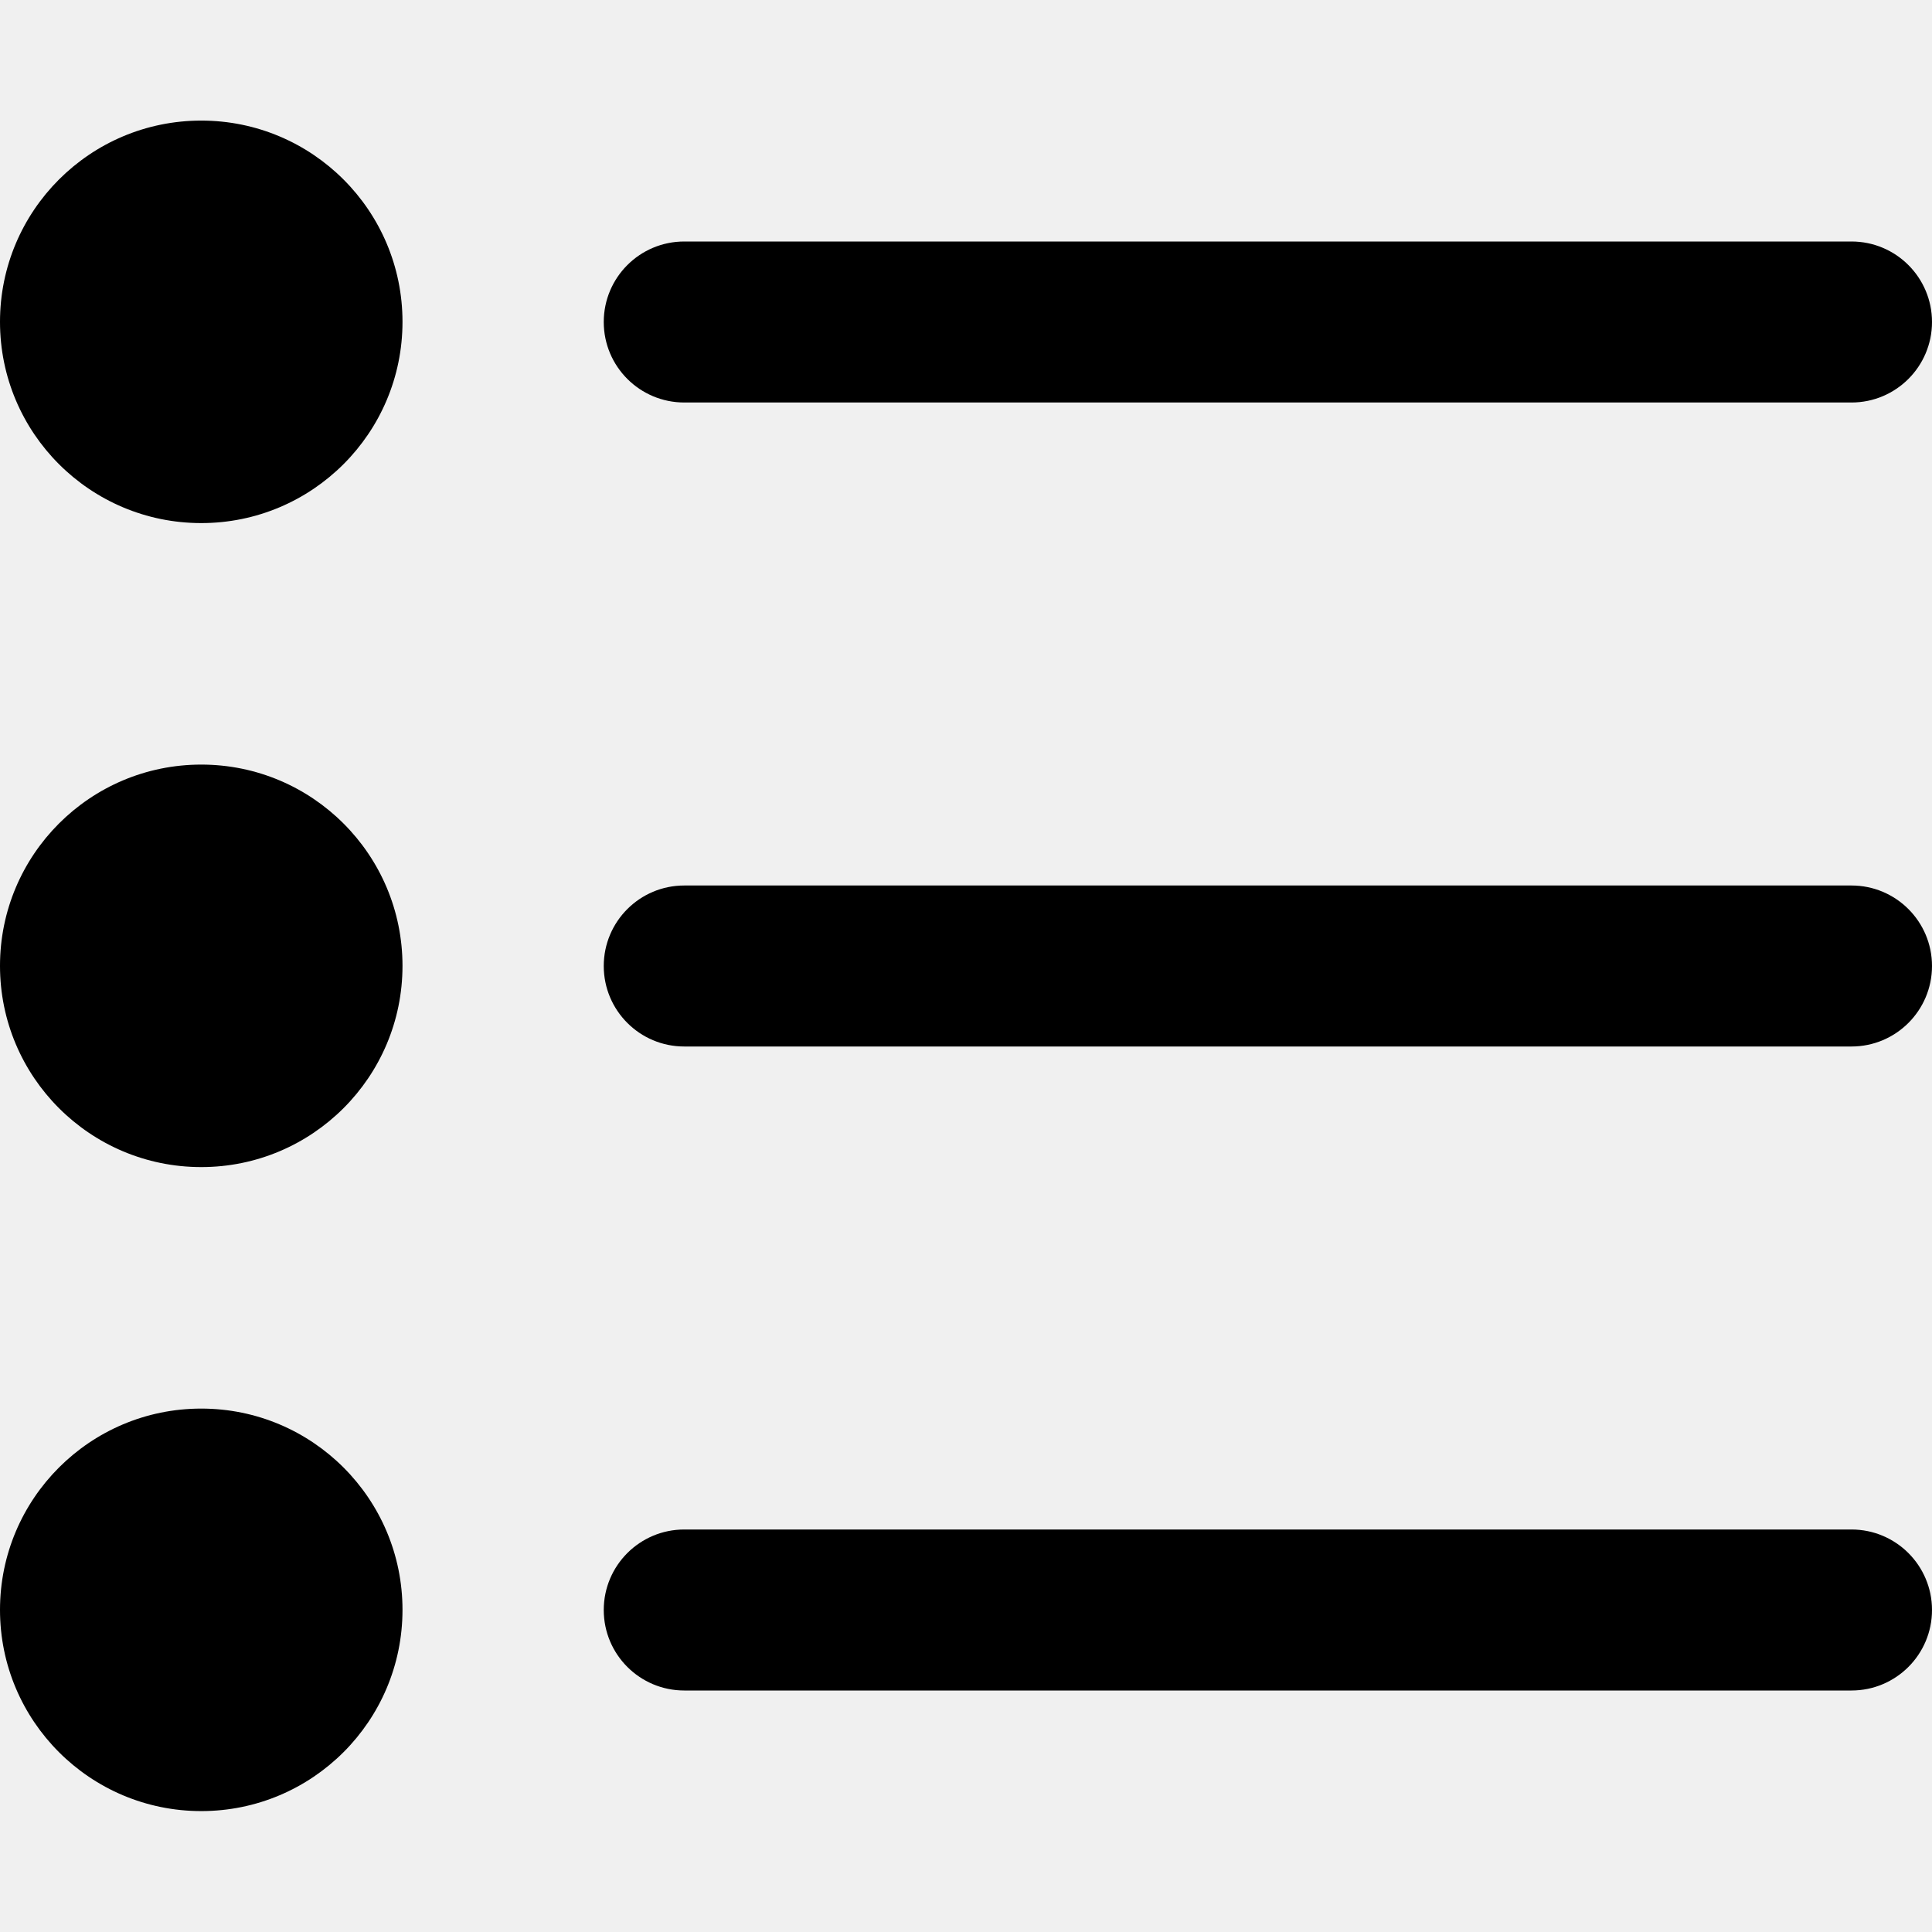
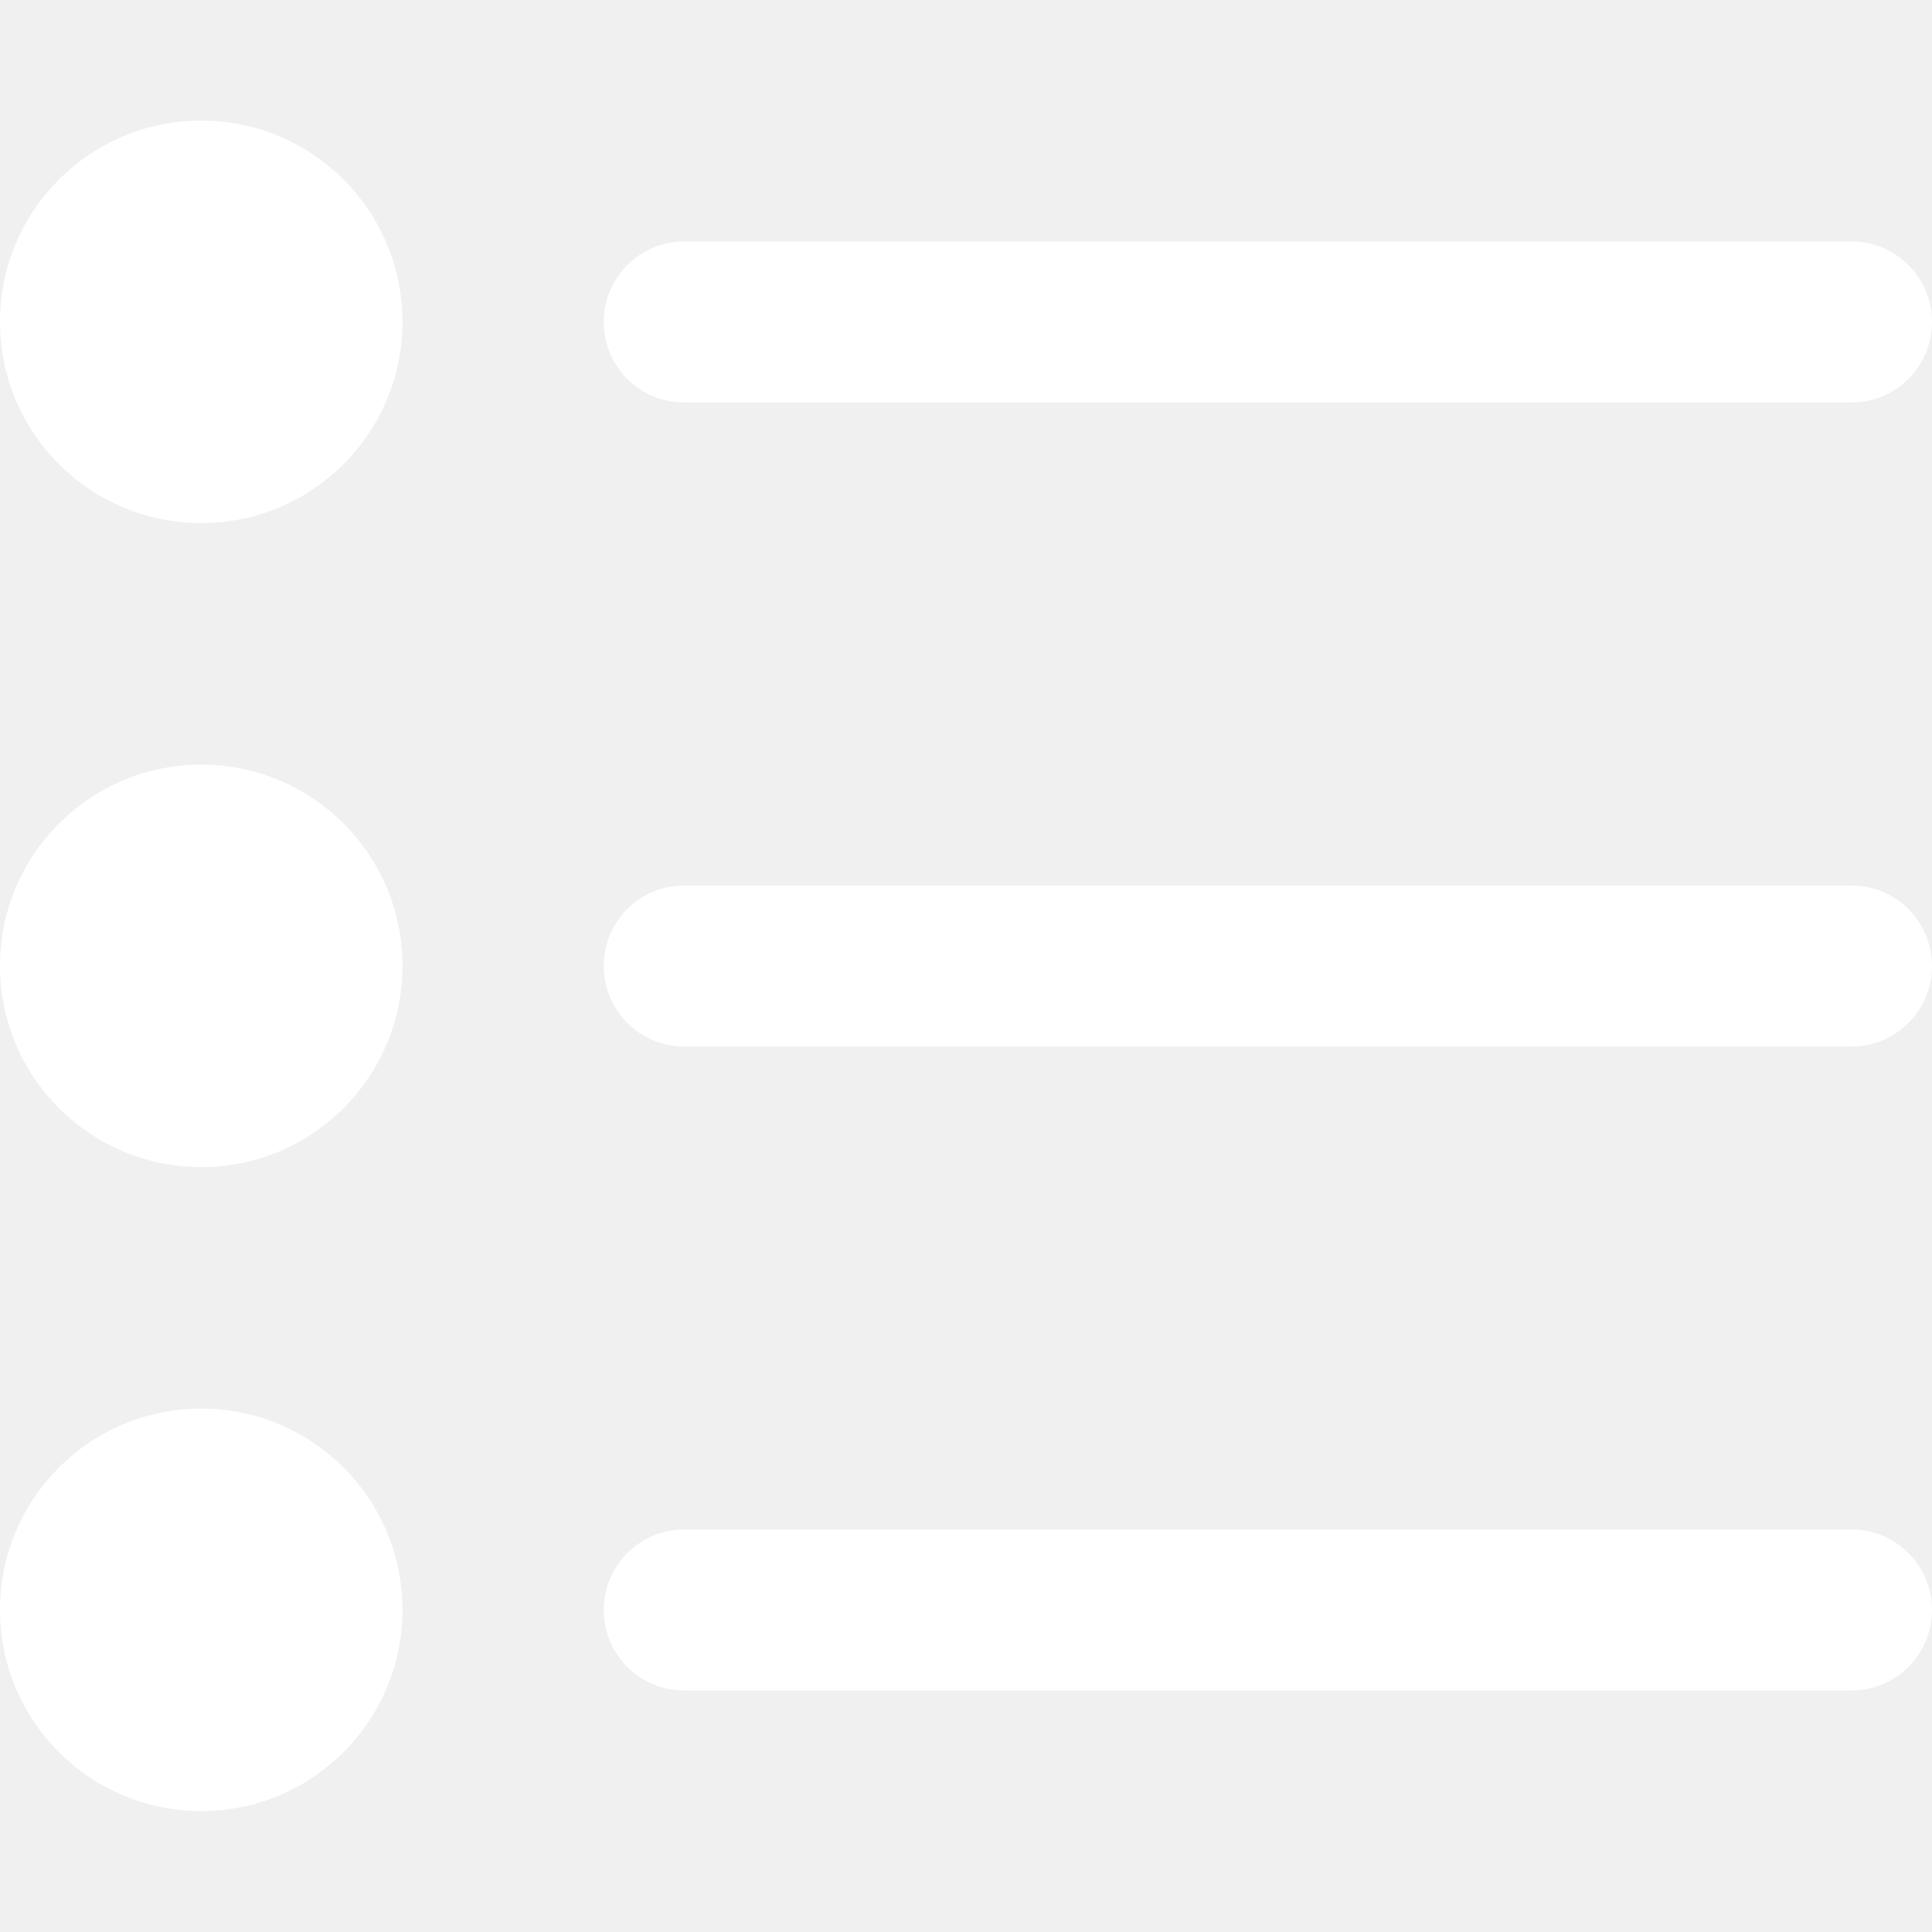
- <svg xmlns="http://www.w3.org/2000/svg" viewBox="0 0 24 24">
+ <svg xmlns="http://www.w3.org/2000/svg" fill="white" viewBox="0 0 24 24">
  <circle cx="2.5" cy="3.998" r="2.5" />
  <path d="M8.5,5H23a1,1,0,0,0,0-2H8.5a1,1,0,0,0,0,2Z" />
  <circle cx="2.5" cy="11.998" r="2.5" />
  <path d="M23,11H8.5a1,1,0,0,0,0,2H23a1,1,0,0,0,0-2Z" />
  <circle cx="2.5" cy="19.998" r="2.5" />
  <path d="M23,19H8.5a1,1,0,0,0,0,2H23a1,1,0,0,0,0-2Z" />
</svg>
